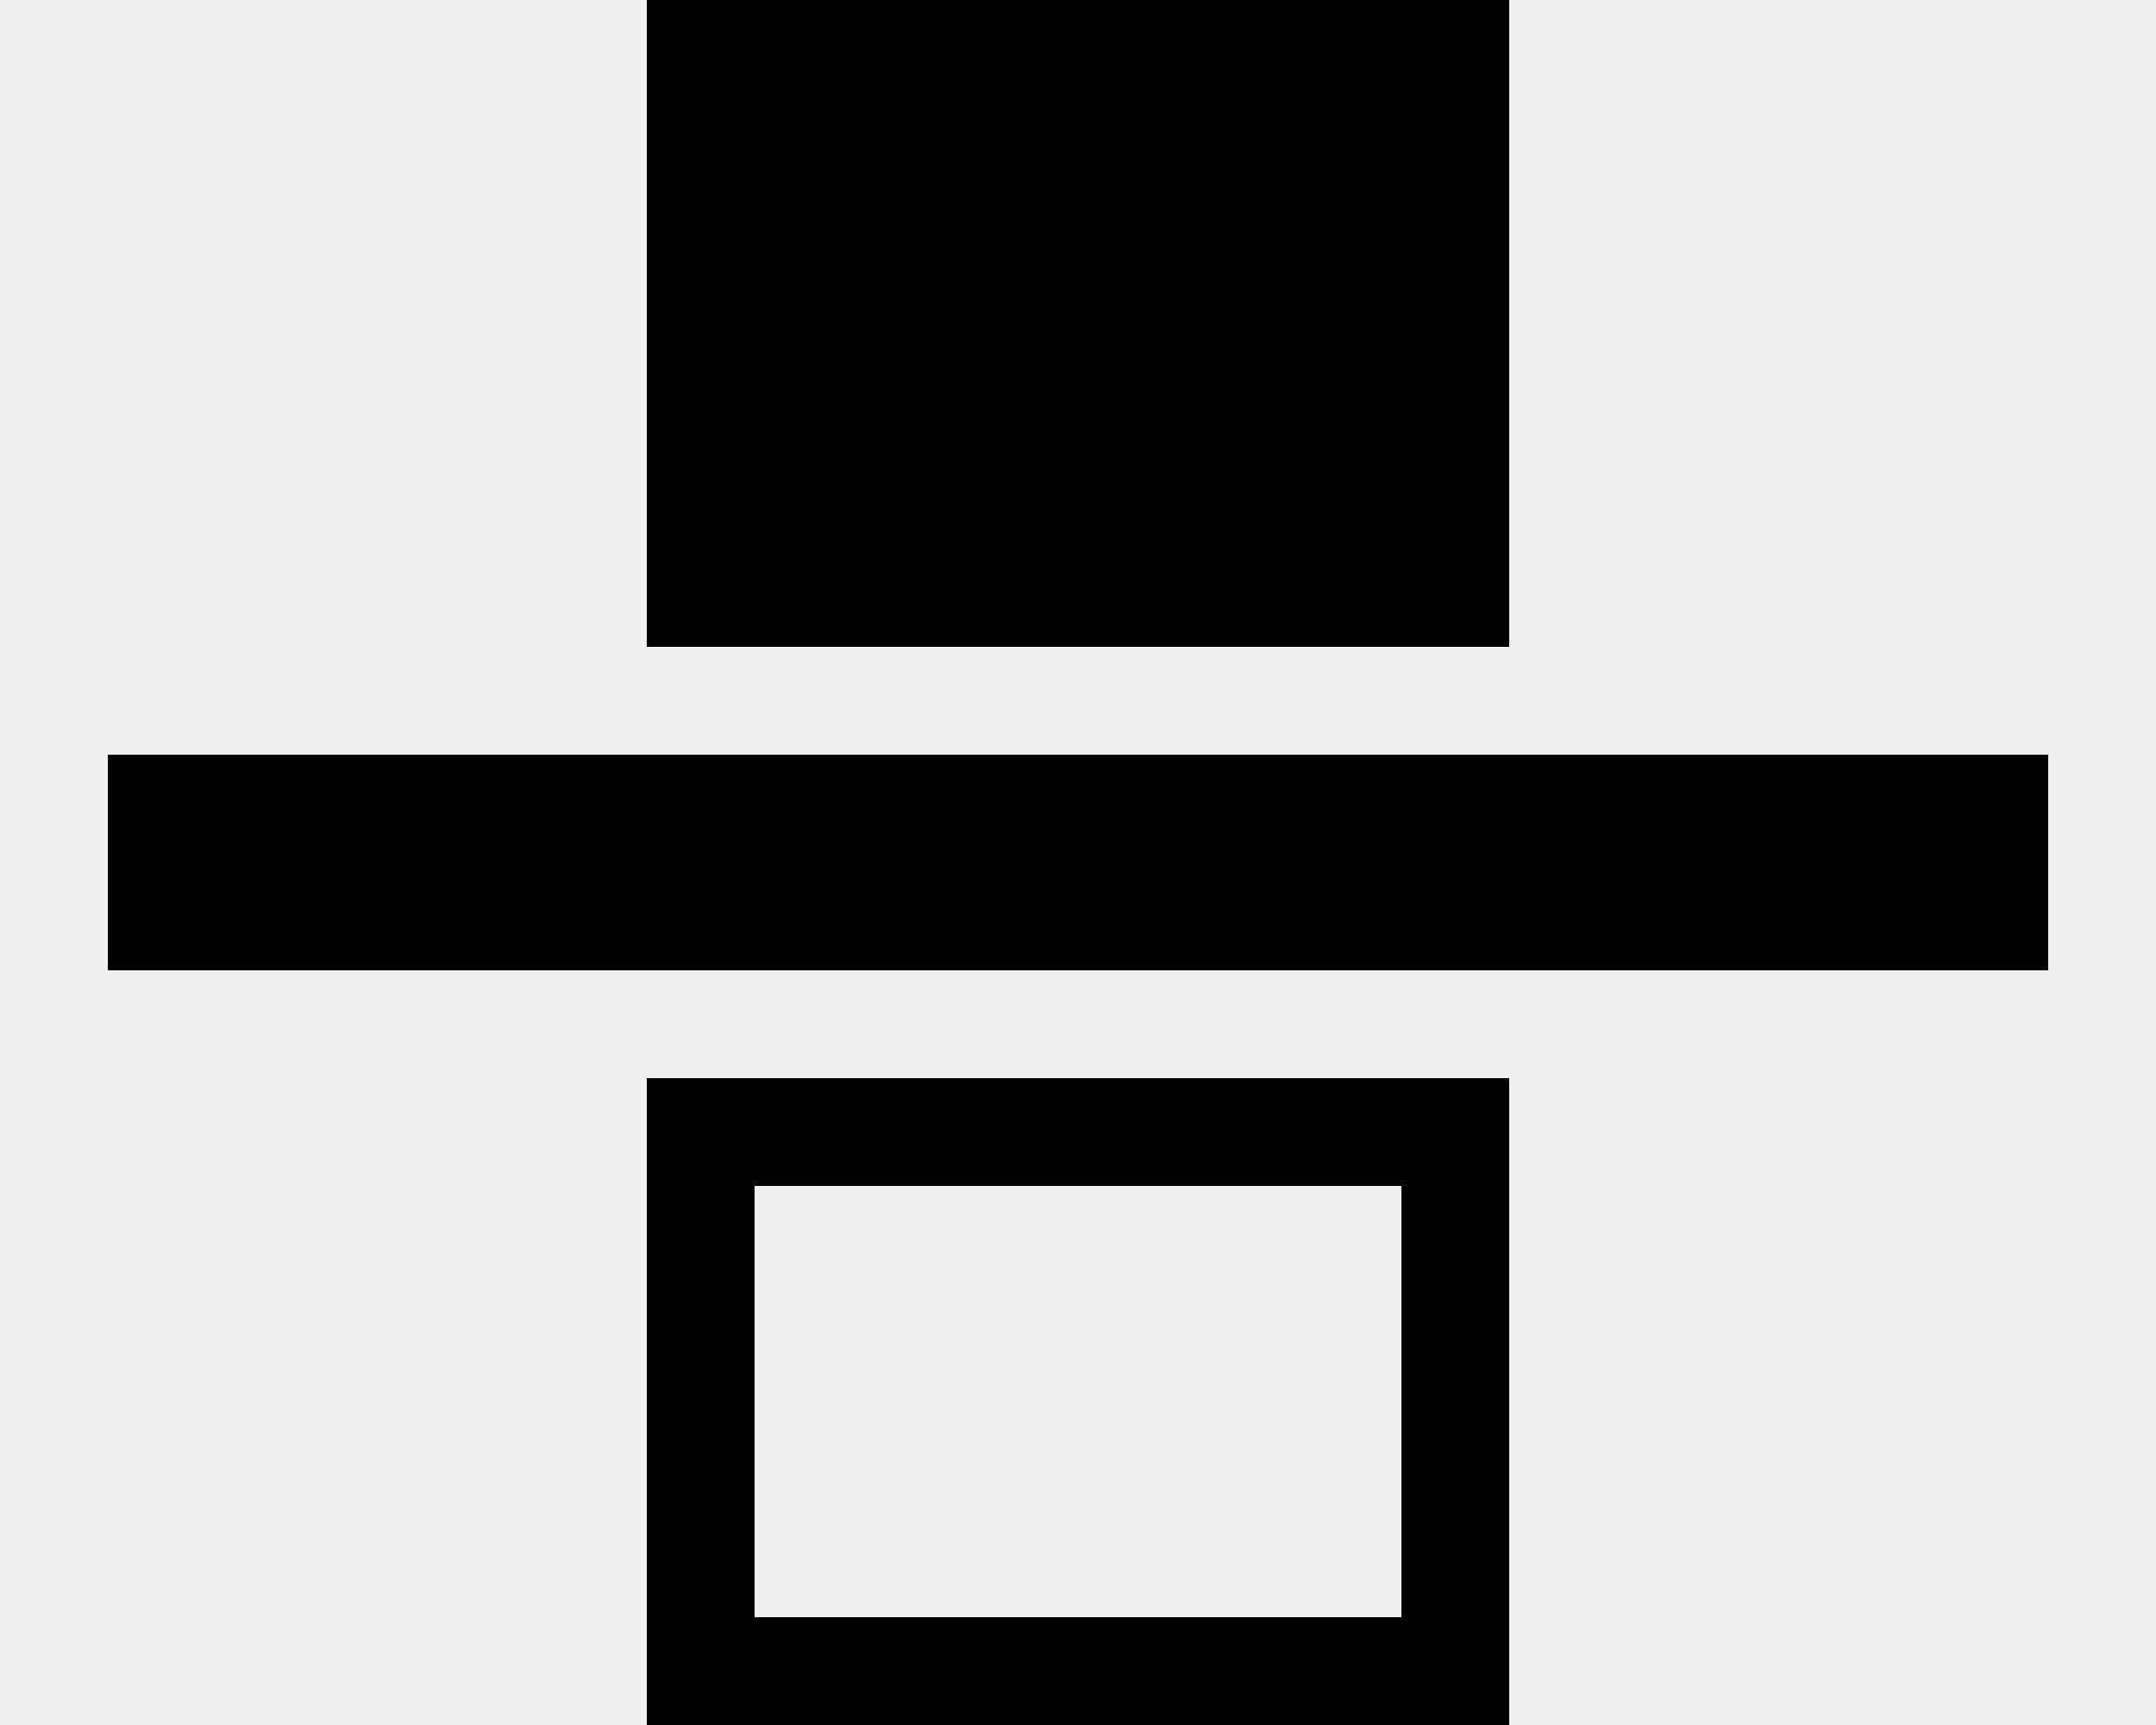
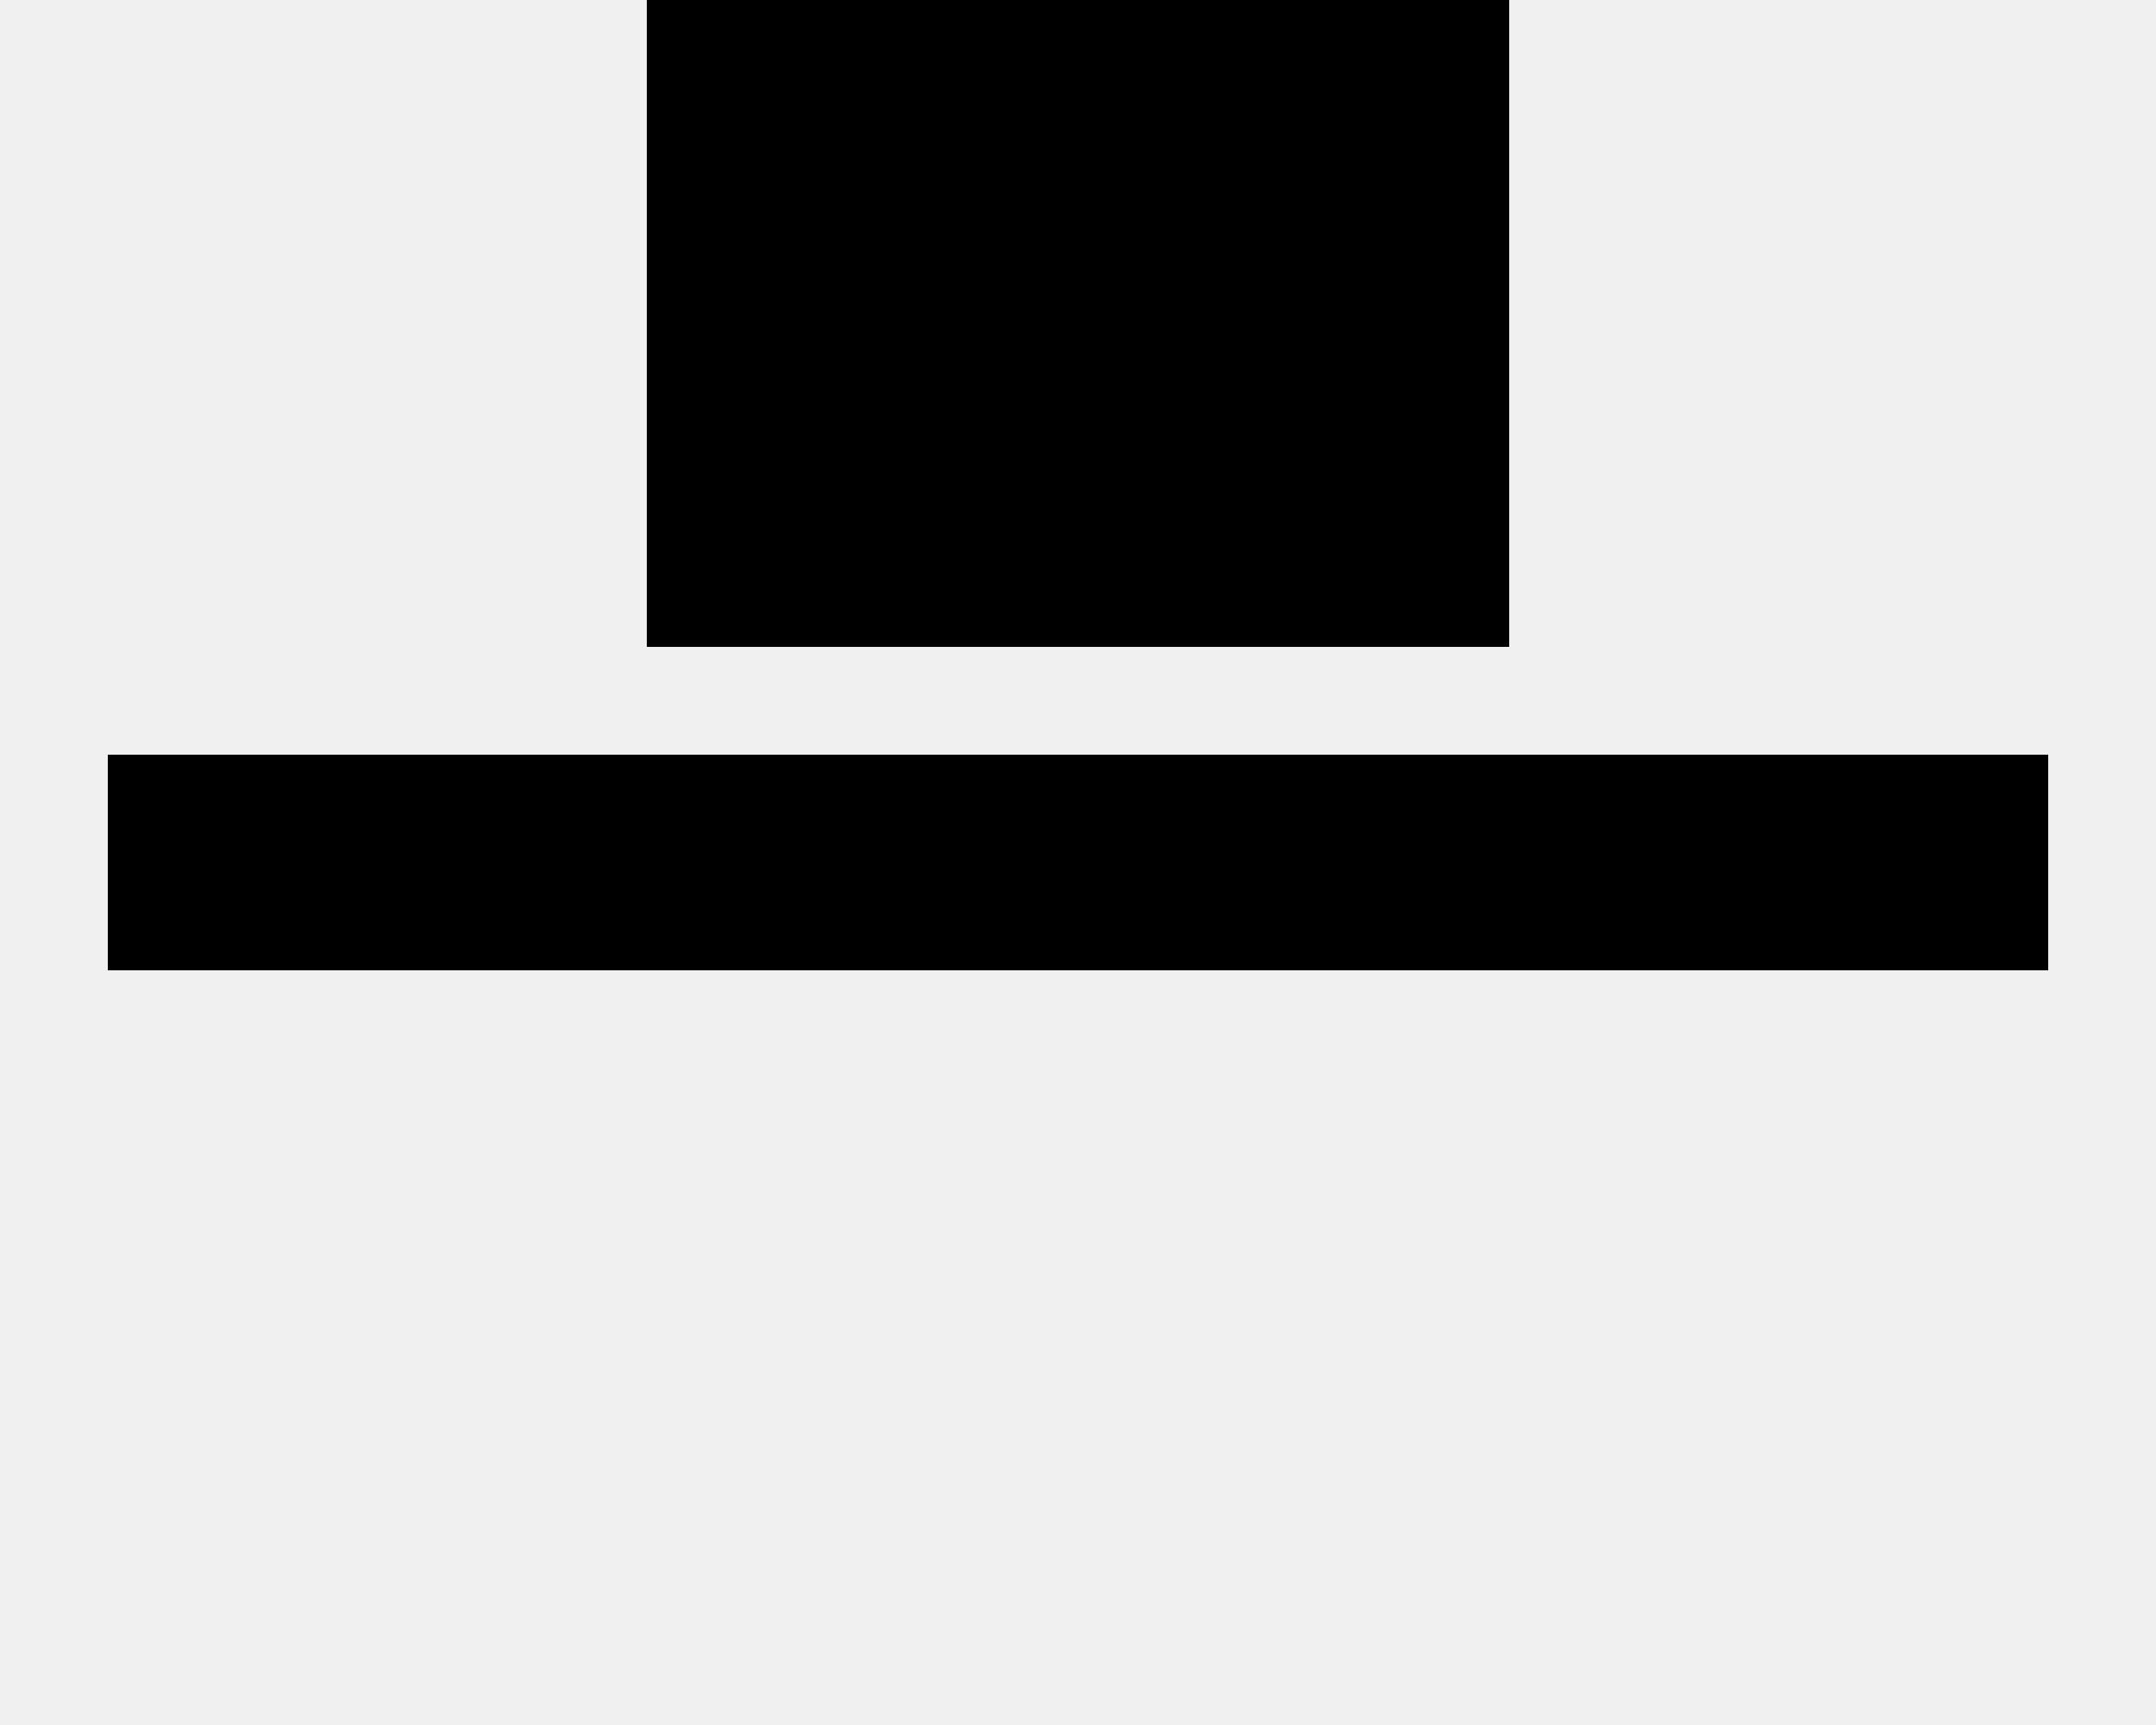
<svg xmlns="http://www.w3.org/2000/svg" width="20" height="16" viewBox="0 0 20 16" version="1.1" id="svg17">
  <defs id="defs10">
    <g id="g8">
      <symbol overflow="visible" id="glyph0-0">
        <path style="stroke:none" d="" id="path2" />
      </symbol>
      <symbol overflow="visible" id="glyph0-1">
        <path style="stroke:none" d="m 4.891,-7.547 c 0,-0.219 0,-0.438 -0.234,-0.438 -0.25,0 -0.25,0.25 -0.25,0.438 v 7.062 h -3.312 c -0.188,0 -0.438,0 -0.438,0.25 C 0.656,0 0.906,0 1.094,0 h 7.125 c 0.203,0 0.422,0 0.422,-0.234 0,-0.25 -0.219,-0.25 -0.422,-0.25 H 4.891 Z m 0,0" id="path5" />
      </symbol>
    </g>
  </defs>
  <g id="surface1">
    <g style="fill:#000000;fill-opacity:1" id="g14">
-       <rect style="fill:#000000;stroke:#ffffff;stroke-width:2.96112e-08;stroke-linejoin:bevel" id="rect381" width="8" height="6" x="6" y="6.0000002e-07" />
-       <rect style="fill:#000000;fill-opacity:1;stroke:#ffffff;stroke-width:2.49217e-08;stroke-linejoin:bevel" id="rect381-3" width="18" height="2" x="1" y="7" />
-       <rect style="fill:#000000;fill-opacity:0;stroke:#000000;stroke-width:1;stroke-linejoin:miter;stroke-dasharray:none;stroke-opacity:1" id="rect383-6" width="7" height="5" x="6.5" y="10.5" />
+       <rect style="stroke-width:2.96112e-08;stroke-linejoin:bevel" id="rect381" width="8" height="6" x="6" y="6.0000002e-07" />
+       <rect style="fill-opacity:1;stroke-width:2.49217e-08;stroke-linejoin:bevel" id="rect381-3" width="18" height="2" x="1" y="7" />
+       <rect style="fill-opacity:0;stroke-width:1;stroke-linejoin:miter;stroke-dasharray:none;stroke-opacity:1" id="rect383-6" width="7" height="5" x="6.5" y="10.5" />
    </g>
  </g>
</svg>
